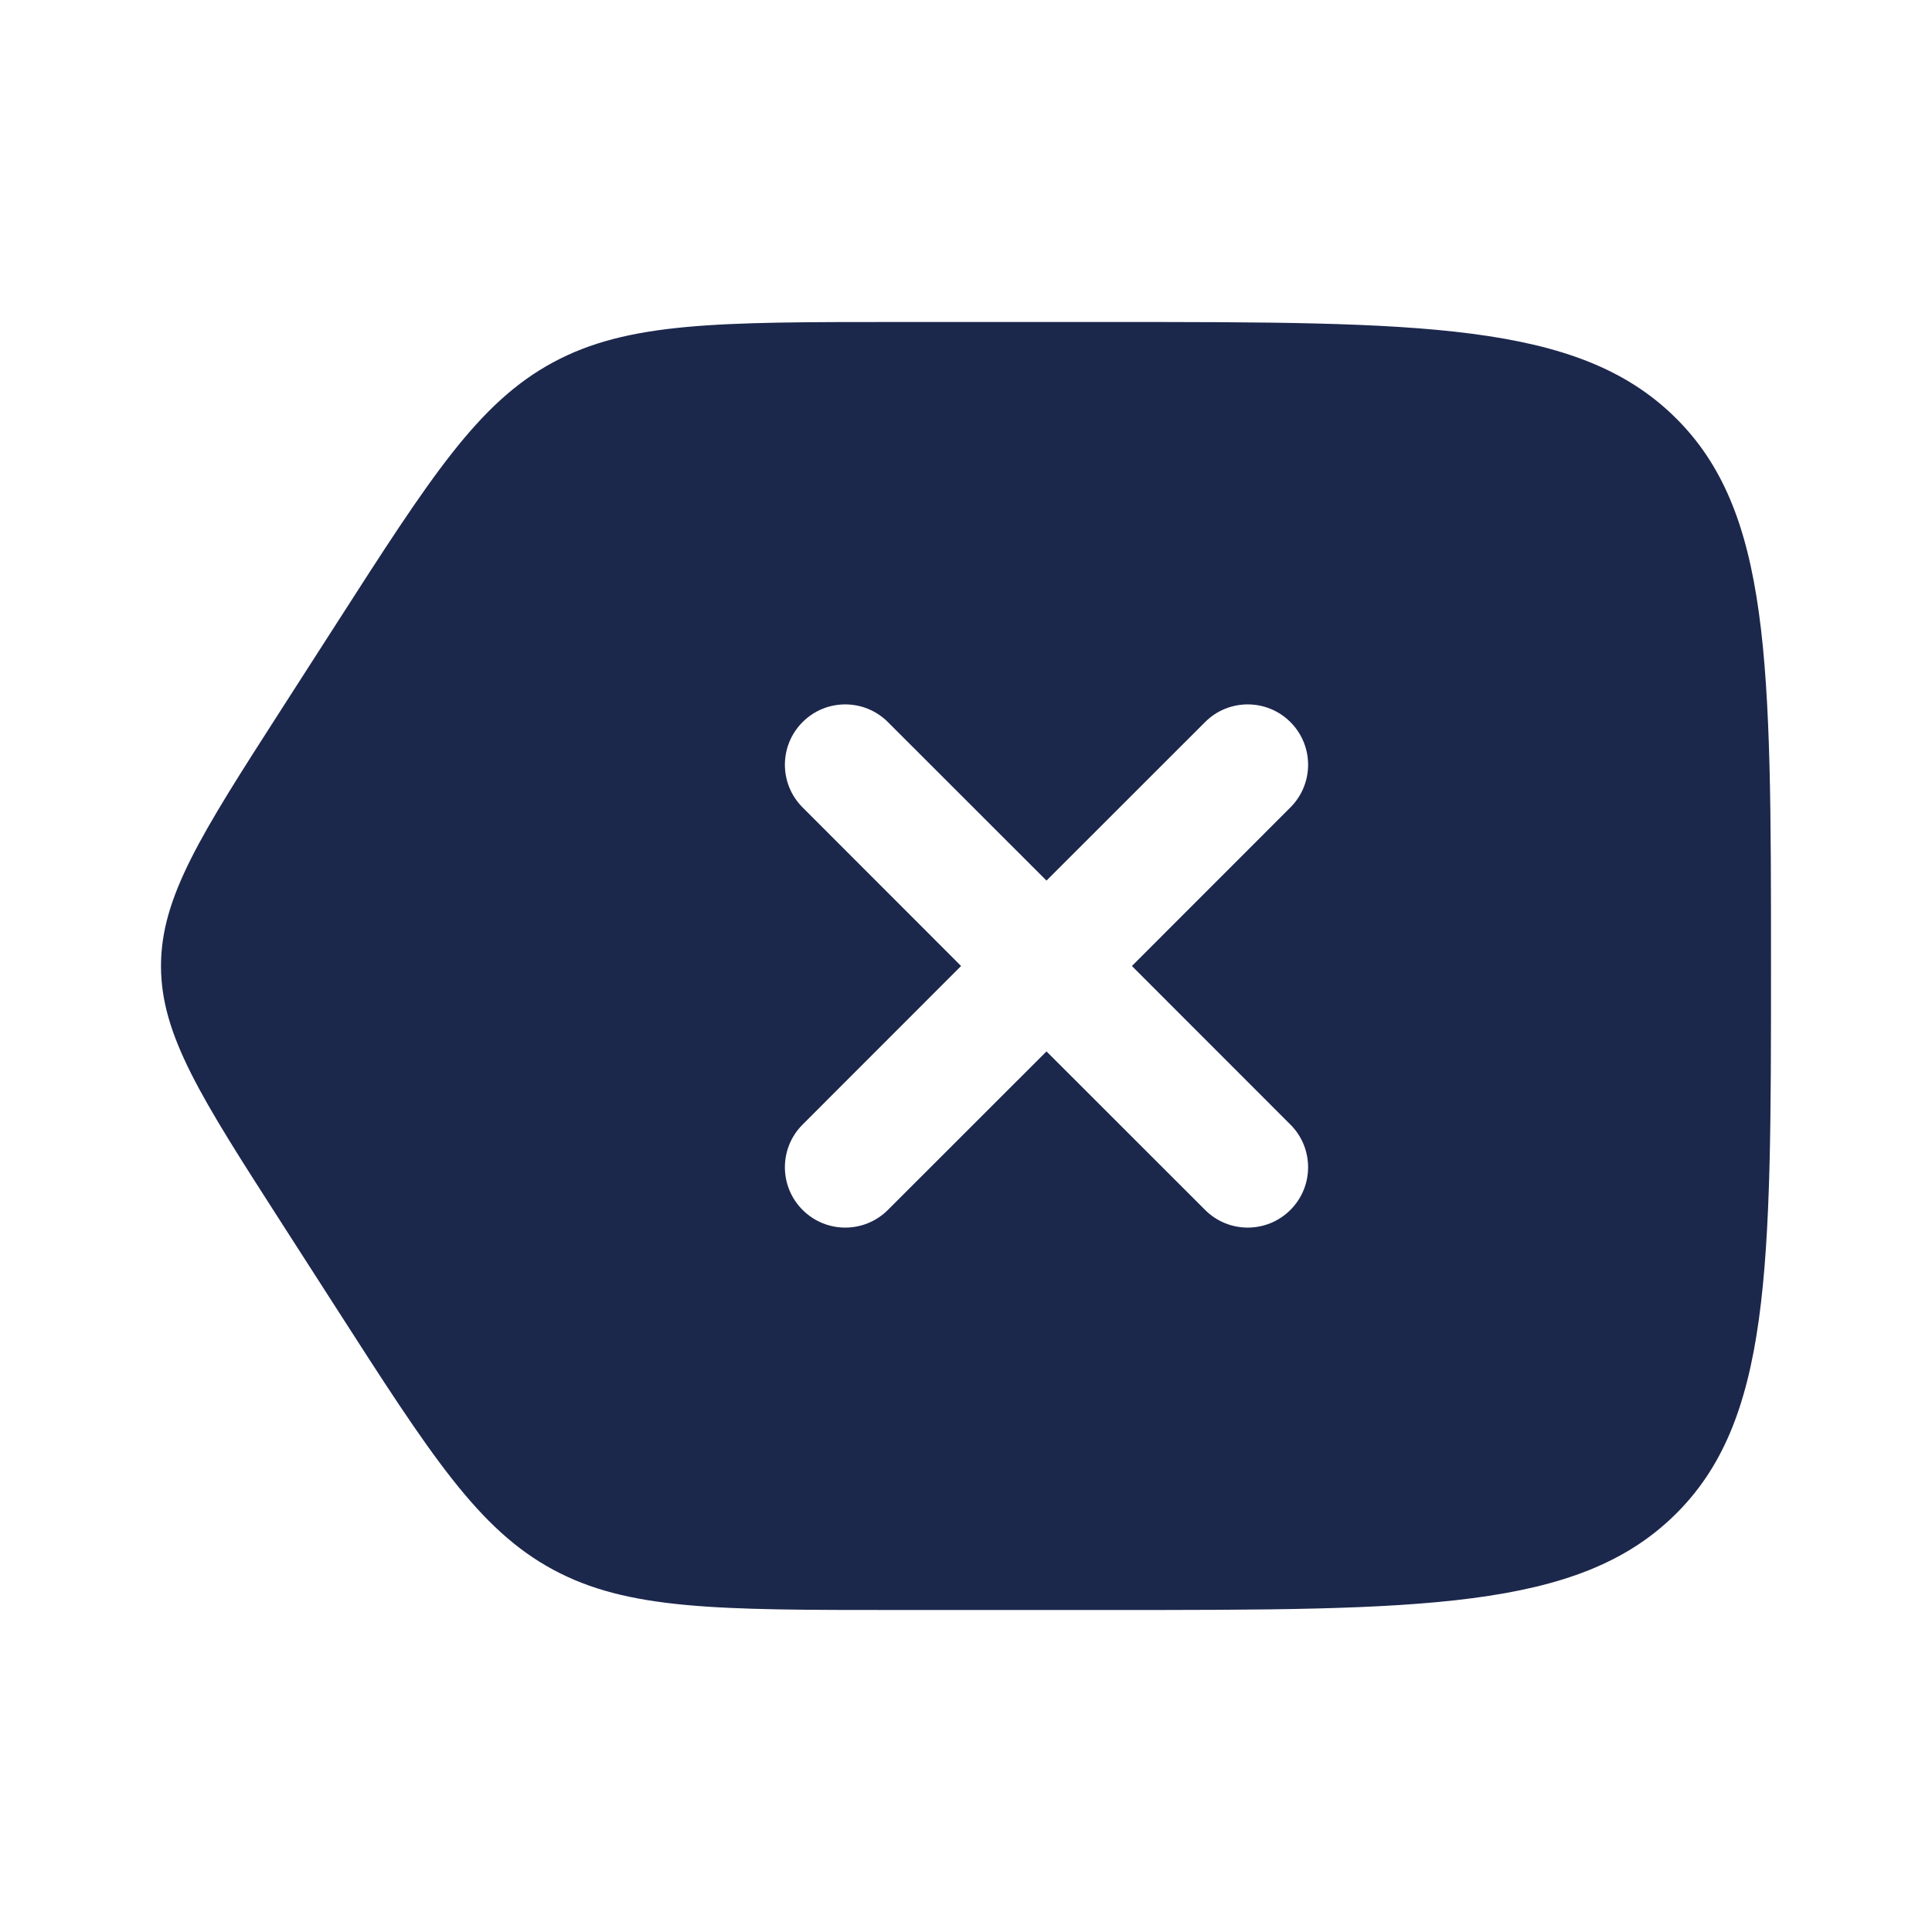
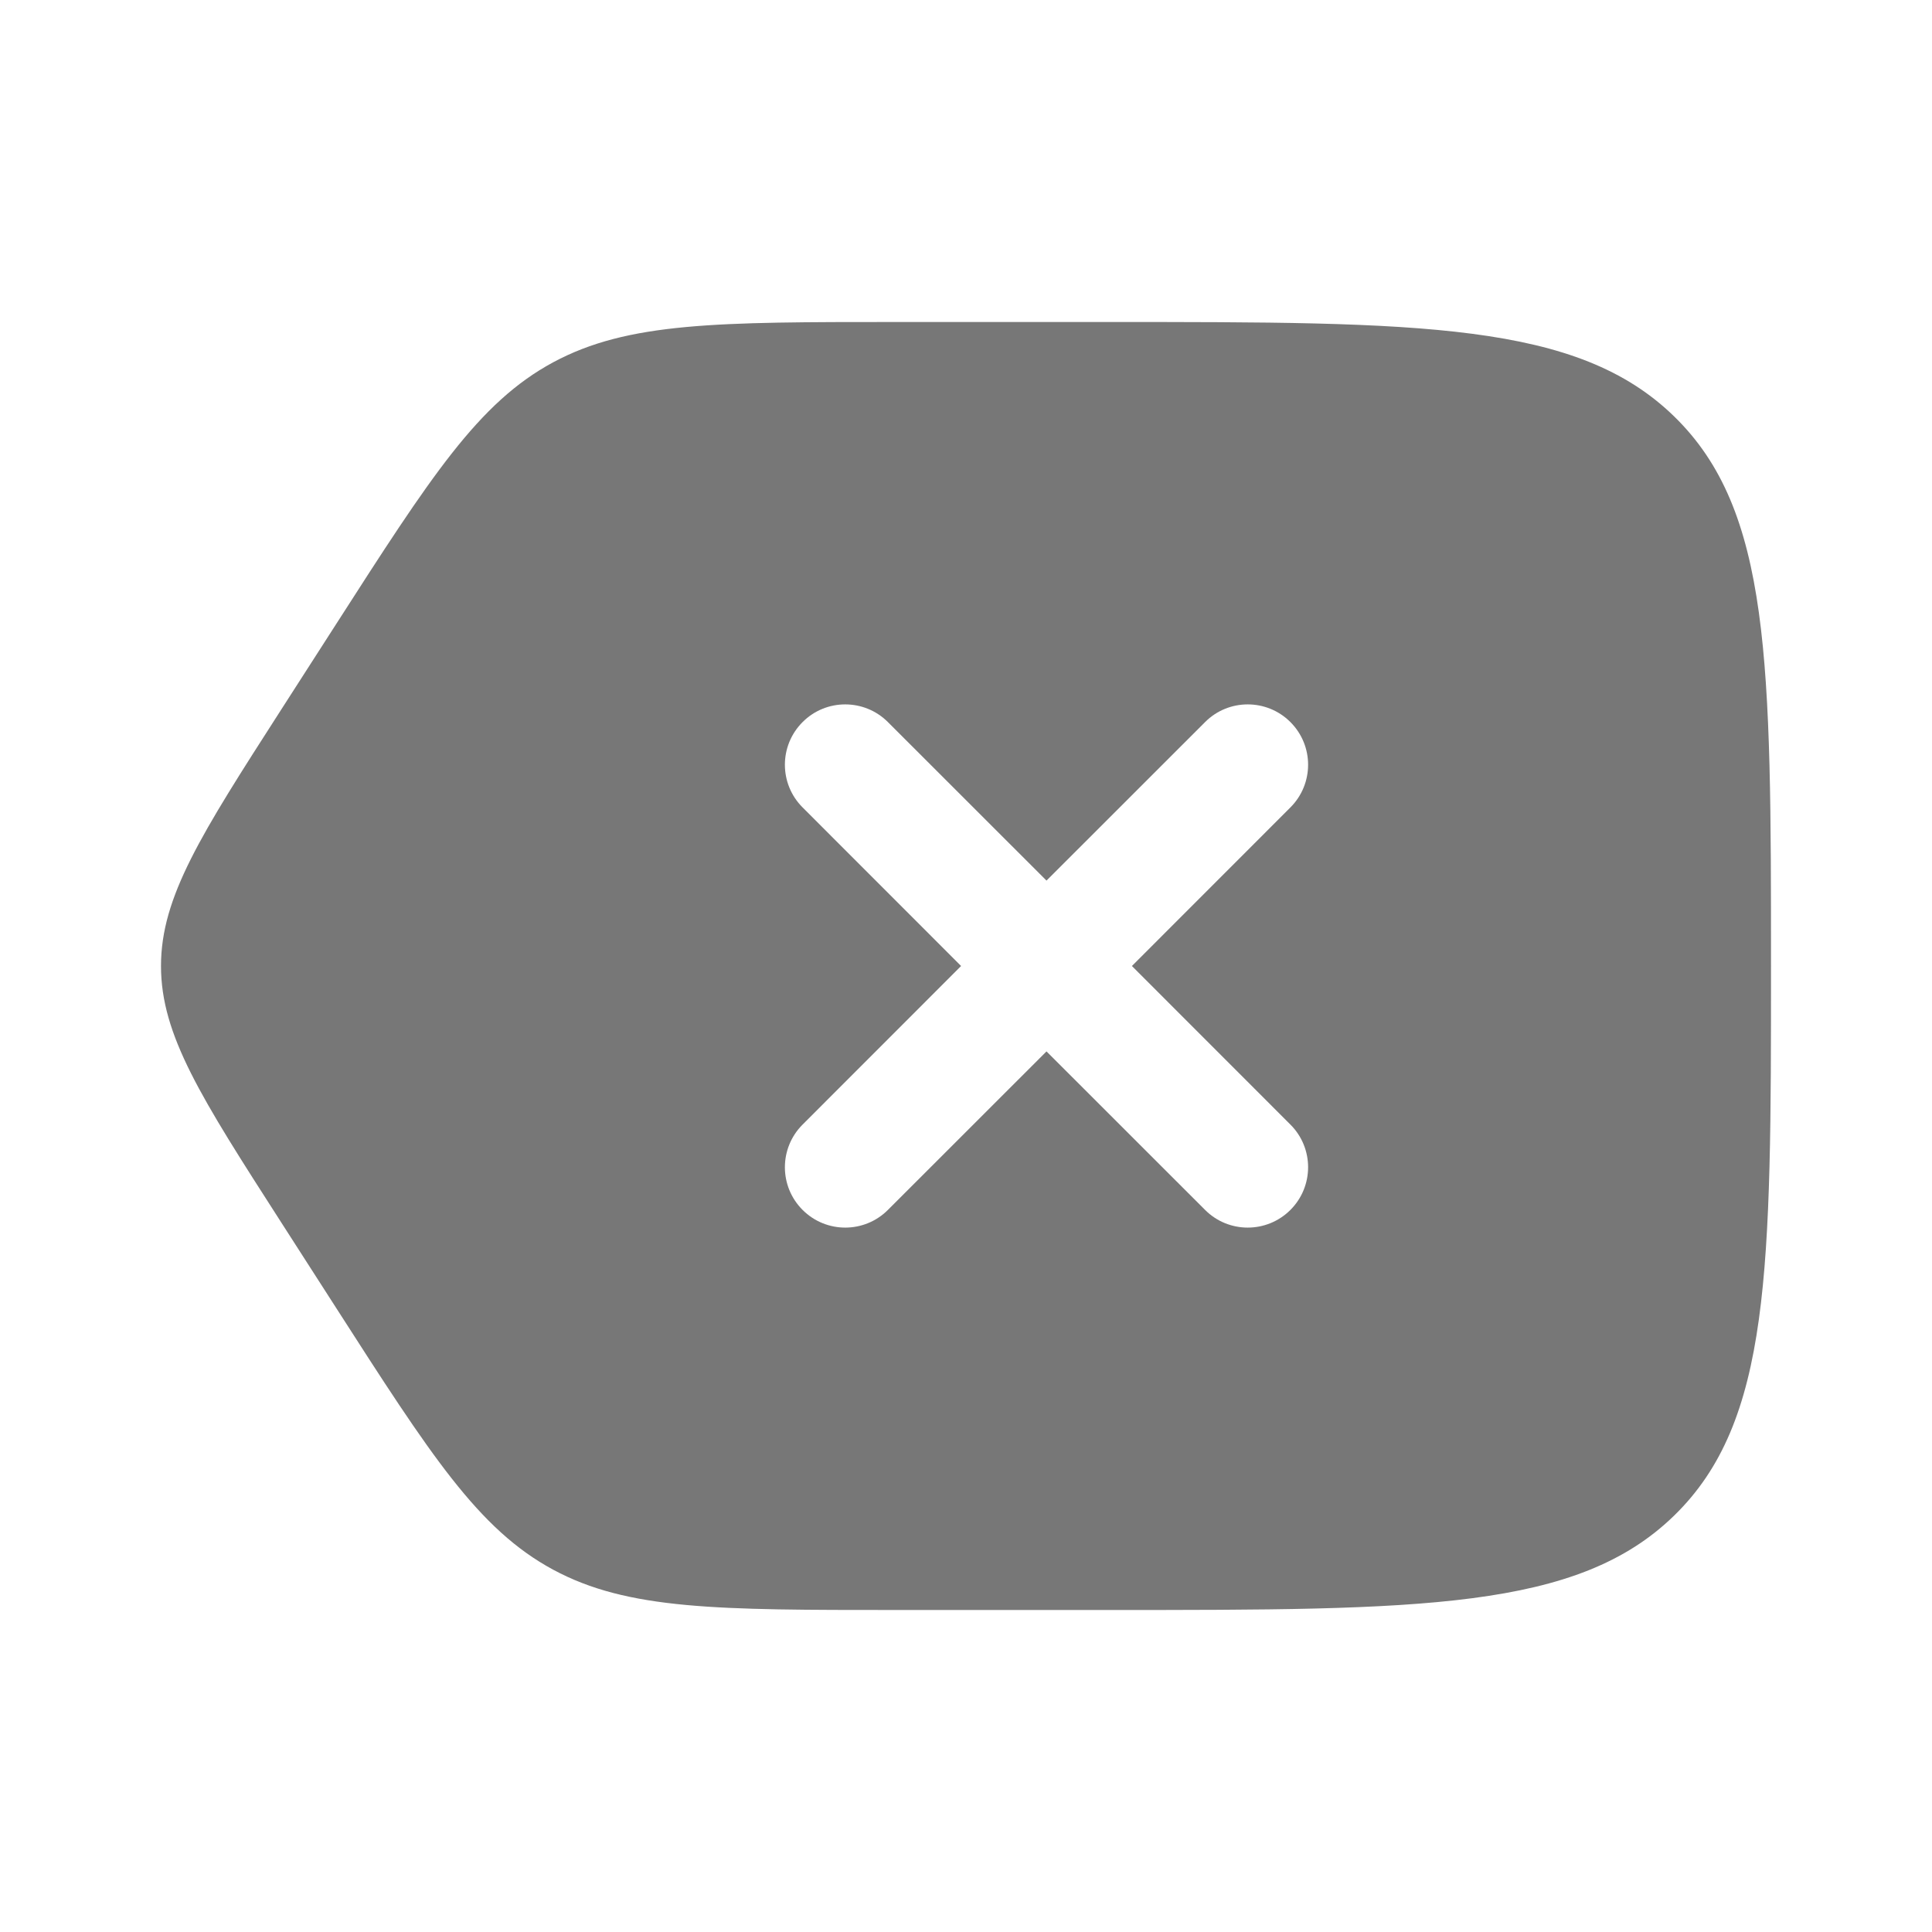
<svg xmlns="http://www.w3.org/2000/svg" width="800px" height="800px" viewBox="0 0 24 24" fill="none">
-   <path fill-rule="evenodd" clip-rule="evenodd" d="M6.871 19.499C7.801 20 8.915 20 11.142 20H13.779C17.654 20 19.592 20 20.796 18.828C22 17.657 22 15.771 22 12C22 8.229 22 6.343 20.796 5.172C19.592 4 17.654 4 13.779 4H11.142C8.915 4 7.801 4 6.871 4.501C5.941 5.003 5.351 5.922 4.171 7.76L3.49 8.82C2.497 10.366 2 11.14 2 12C2 12.86 2.497 13.634 3.49 15.18L4.171 16.24C5.351 18.078 5.941 18.997 6.871 19.499ZM11.03 8.97C10.737 8.677 10.262 8.677 9.97 8.97C9.677 9.263 9.677 9.737 9.97 10.03L11.939 12L9.97 13.97C9.677 14.263 9.677 14.737 9.97 15.03C10.263 15.323 10.737 15.323 11.03 15.03L13 13.061L14.97 15.03C15.262 15.323 15.737 15.323 16.03 15.03C16.323 14.737 16.323 14.262 16.03 13.97L14.061 12L16.03 10.03C16.323 9.737 16.323 9.263 16.03 8.97C15.737 8.677 15.262 8.677 14.97 8.97L13 10.939L11.03 8.97Z" fill="#1C274C" />
+   <path fill-rule="evenodd" clip-rule="evenodd" d="M6.871 19.499C7.801 20 8.915 20 11.142 20H13.779C17.654 20 19.592 20 20.796 18.828C22 17.657 22 15.771 22 12C22 8.229 22 6.343 20.796 5.172C19.592 4 17.654 4 13.779 4H11.142C8.915 4 7.801 4 6.871 4.501C5.941 5.003 5.351 5.922 4.171 7.76L3.49 8.82C2.497 10.366 2 11.14 2 12C2 12.86 2.497 13.634 3.49 15.18L4.171 16.24C5.351 18.078 5.941 18.997 6.871 19.499ZM11.03 8.97C10.737 8.677 10.262 8.677 9.97 8.97C9.677 9.263 9.677 9.737 9.97 10.03L11.939 12L9.97 13.97C9.677 14.263 9.677 14.737 9.97 15.03C10.263 15.323 10.737 15.323 11.03 15.03L13 13.061L14.97 15.03C15.262 15.323 15.737 15.323 16.03 15.03C16.323 14.737 16.323 14.262 16.03 13.97L14.061 12L16.03 10.03C16.323 9.737 16.323 9.263 16.03 8.97C15.737 8.677 15.262 8.677 14.97 8.97L13 10.939L11.03 8.97Z" fill="#777777" />
</svg>
